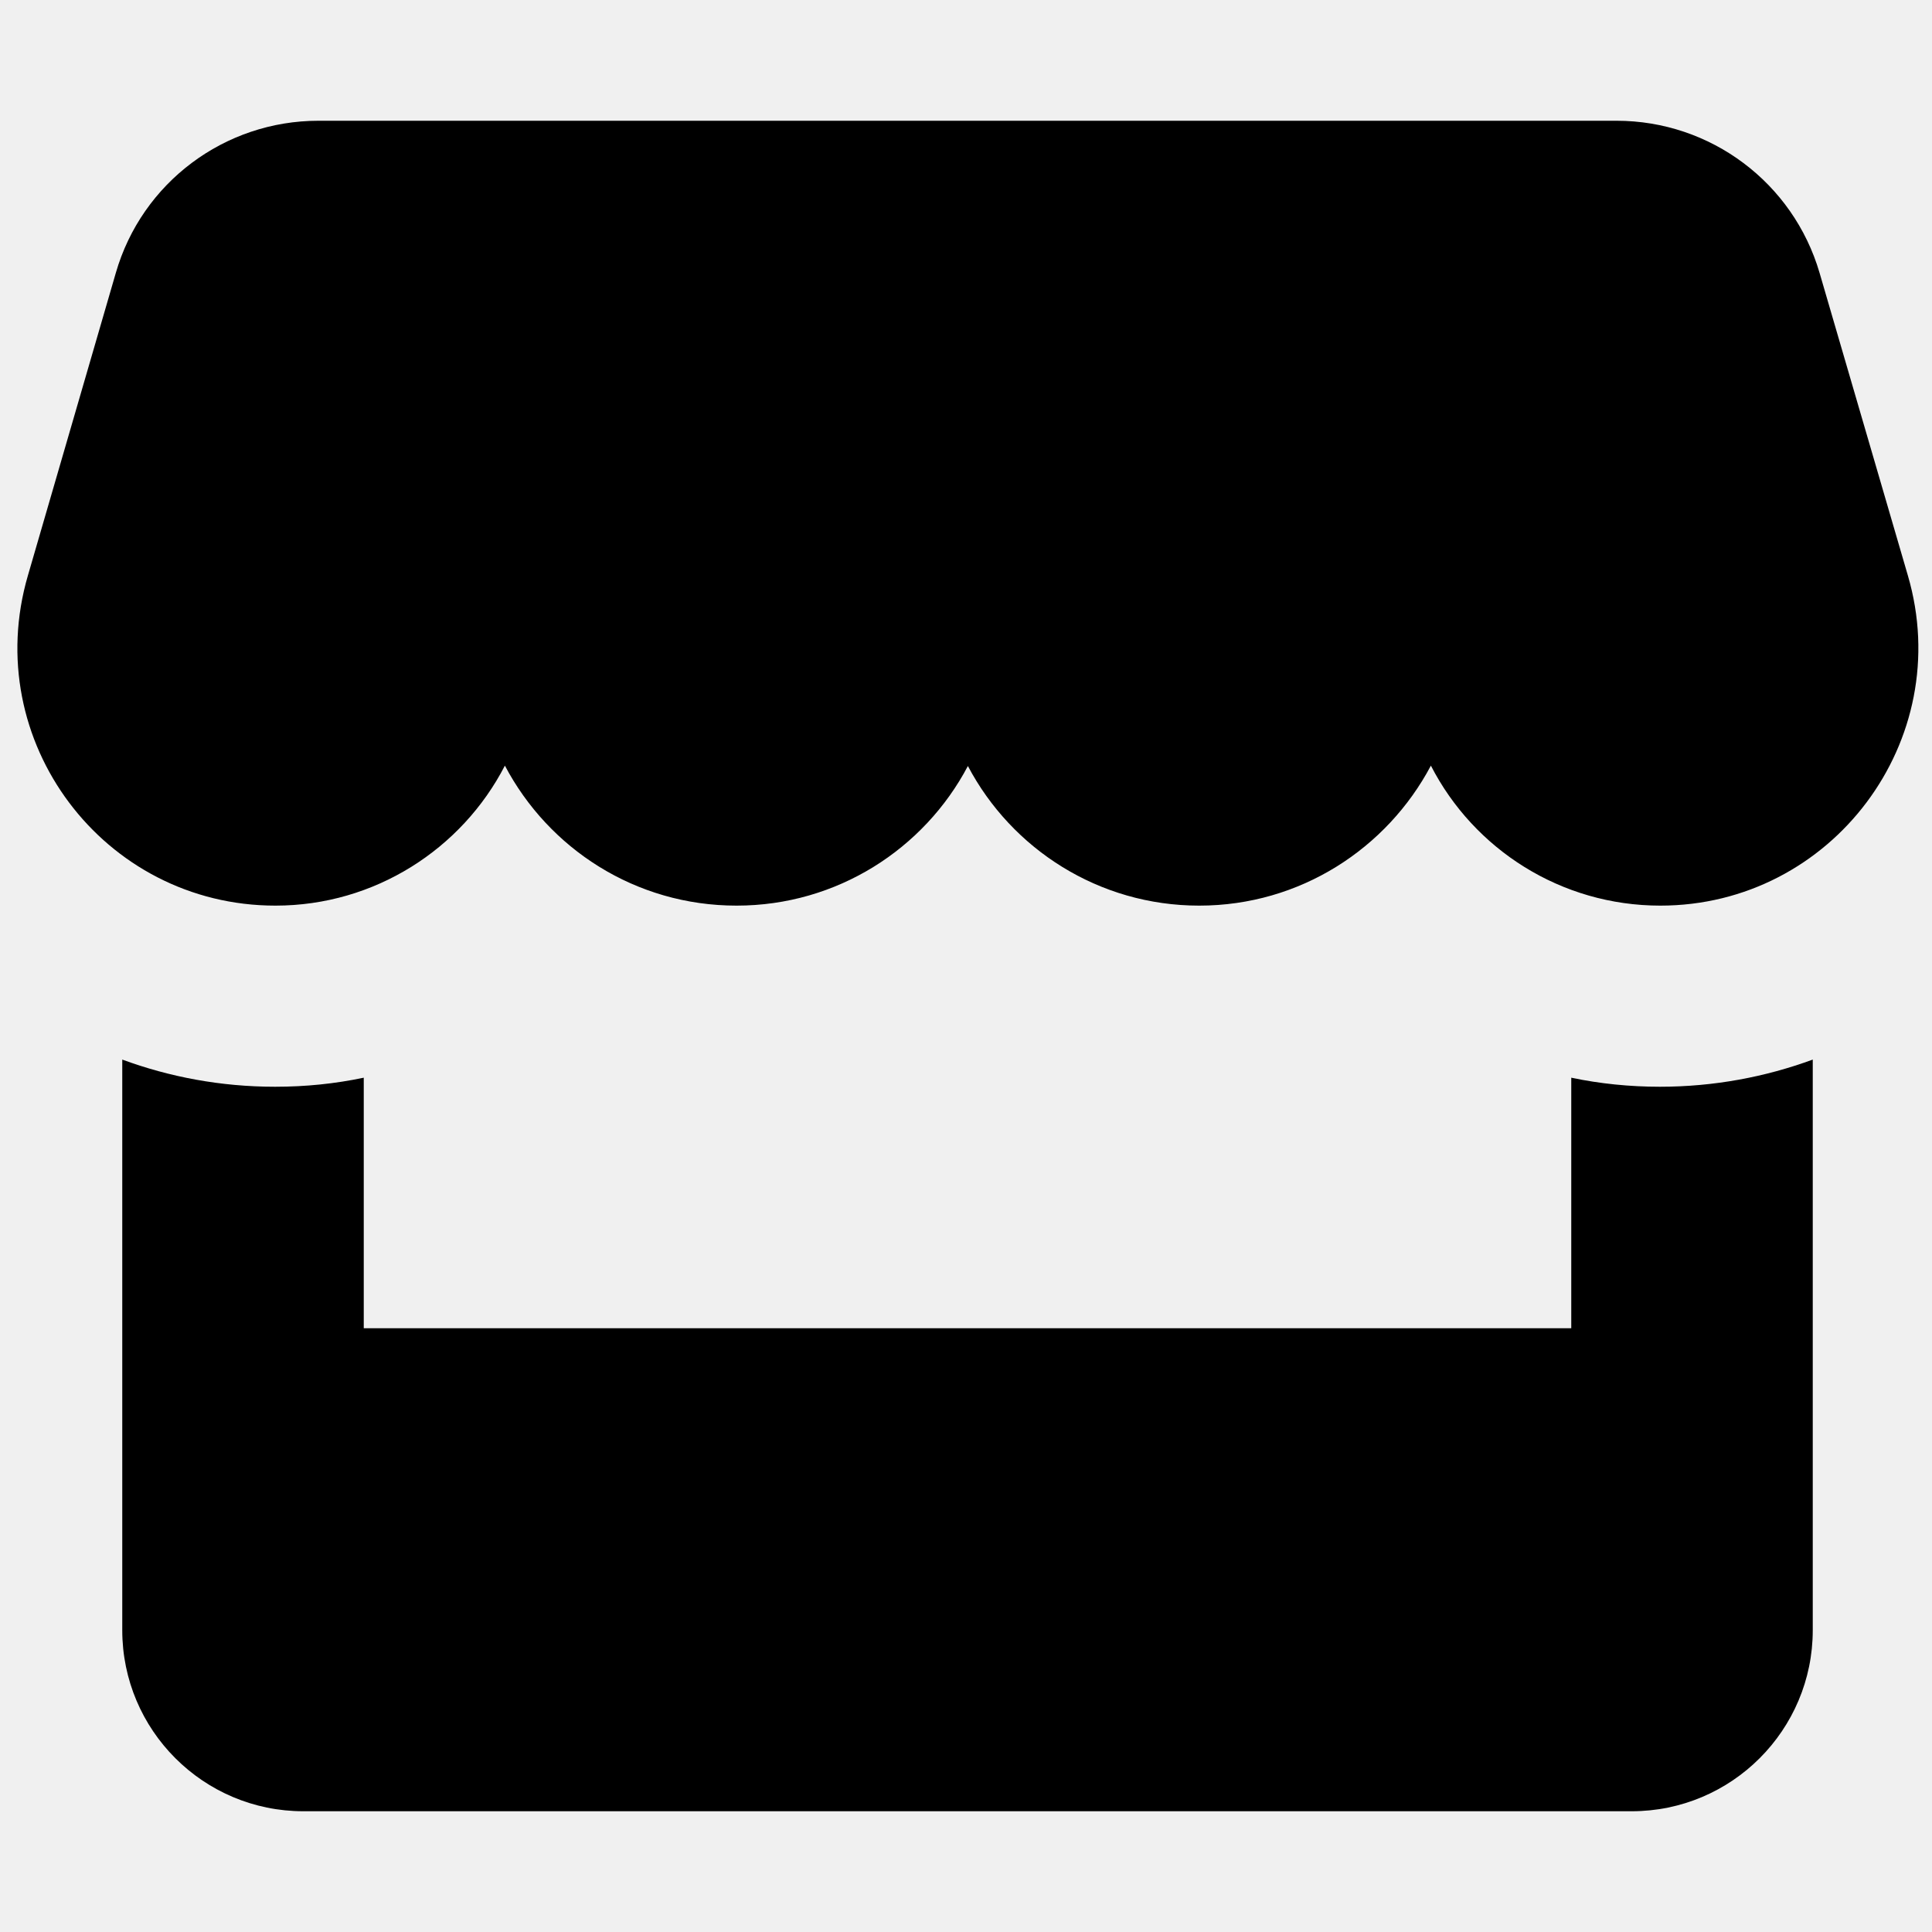
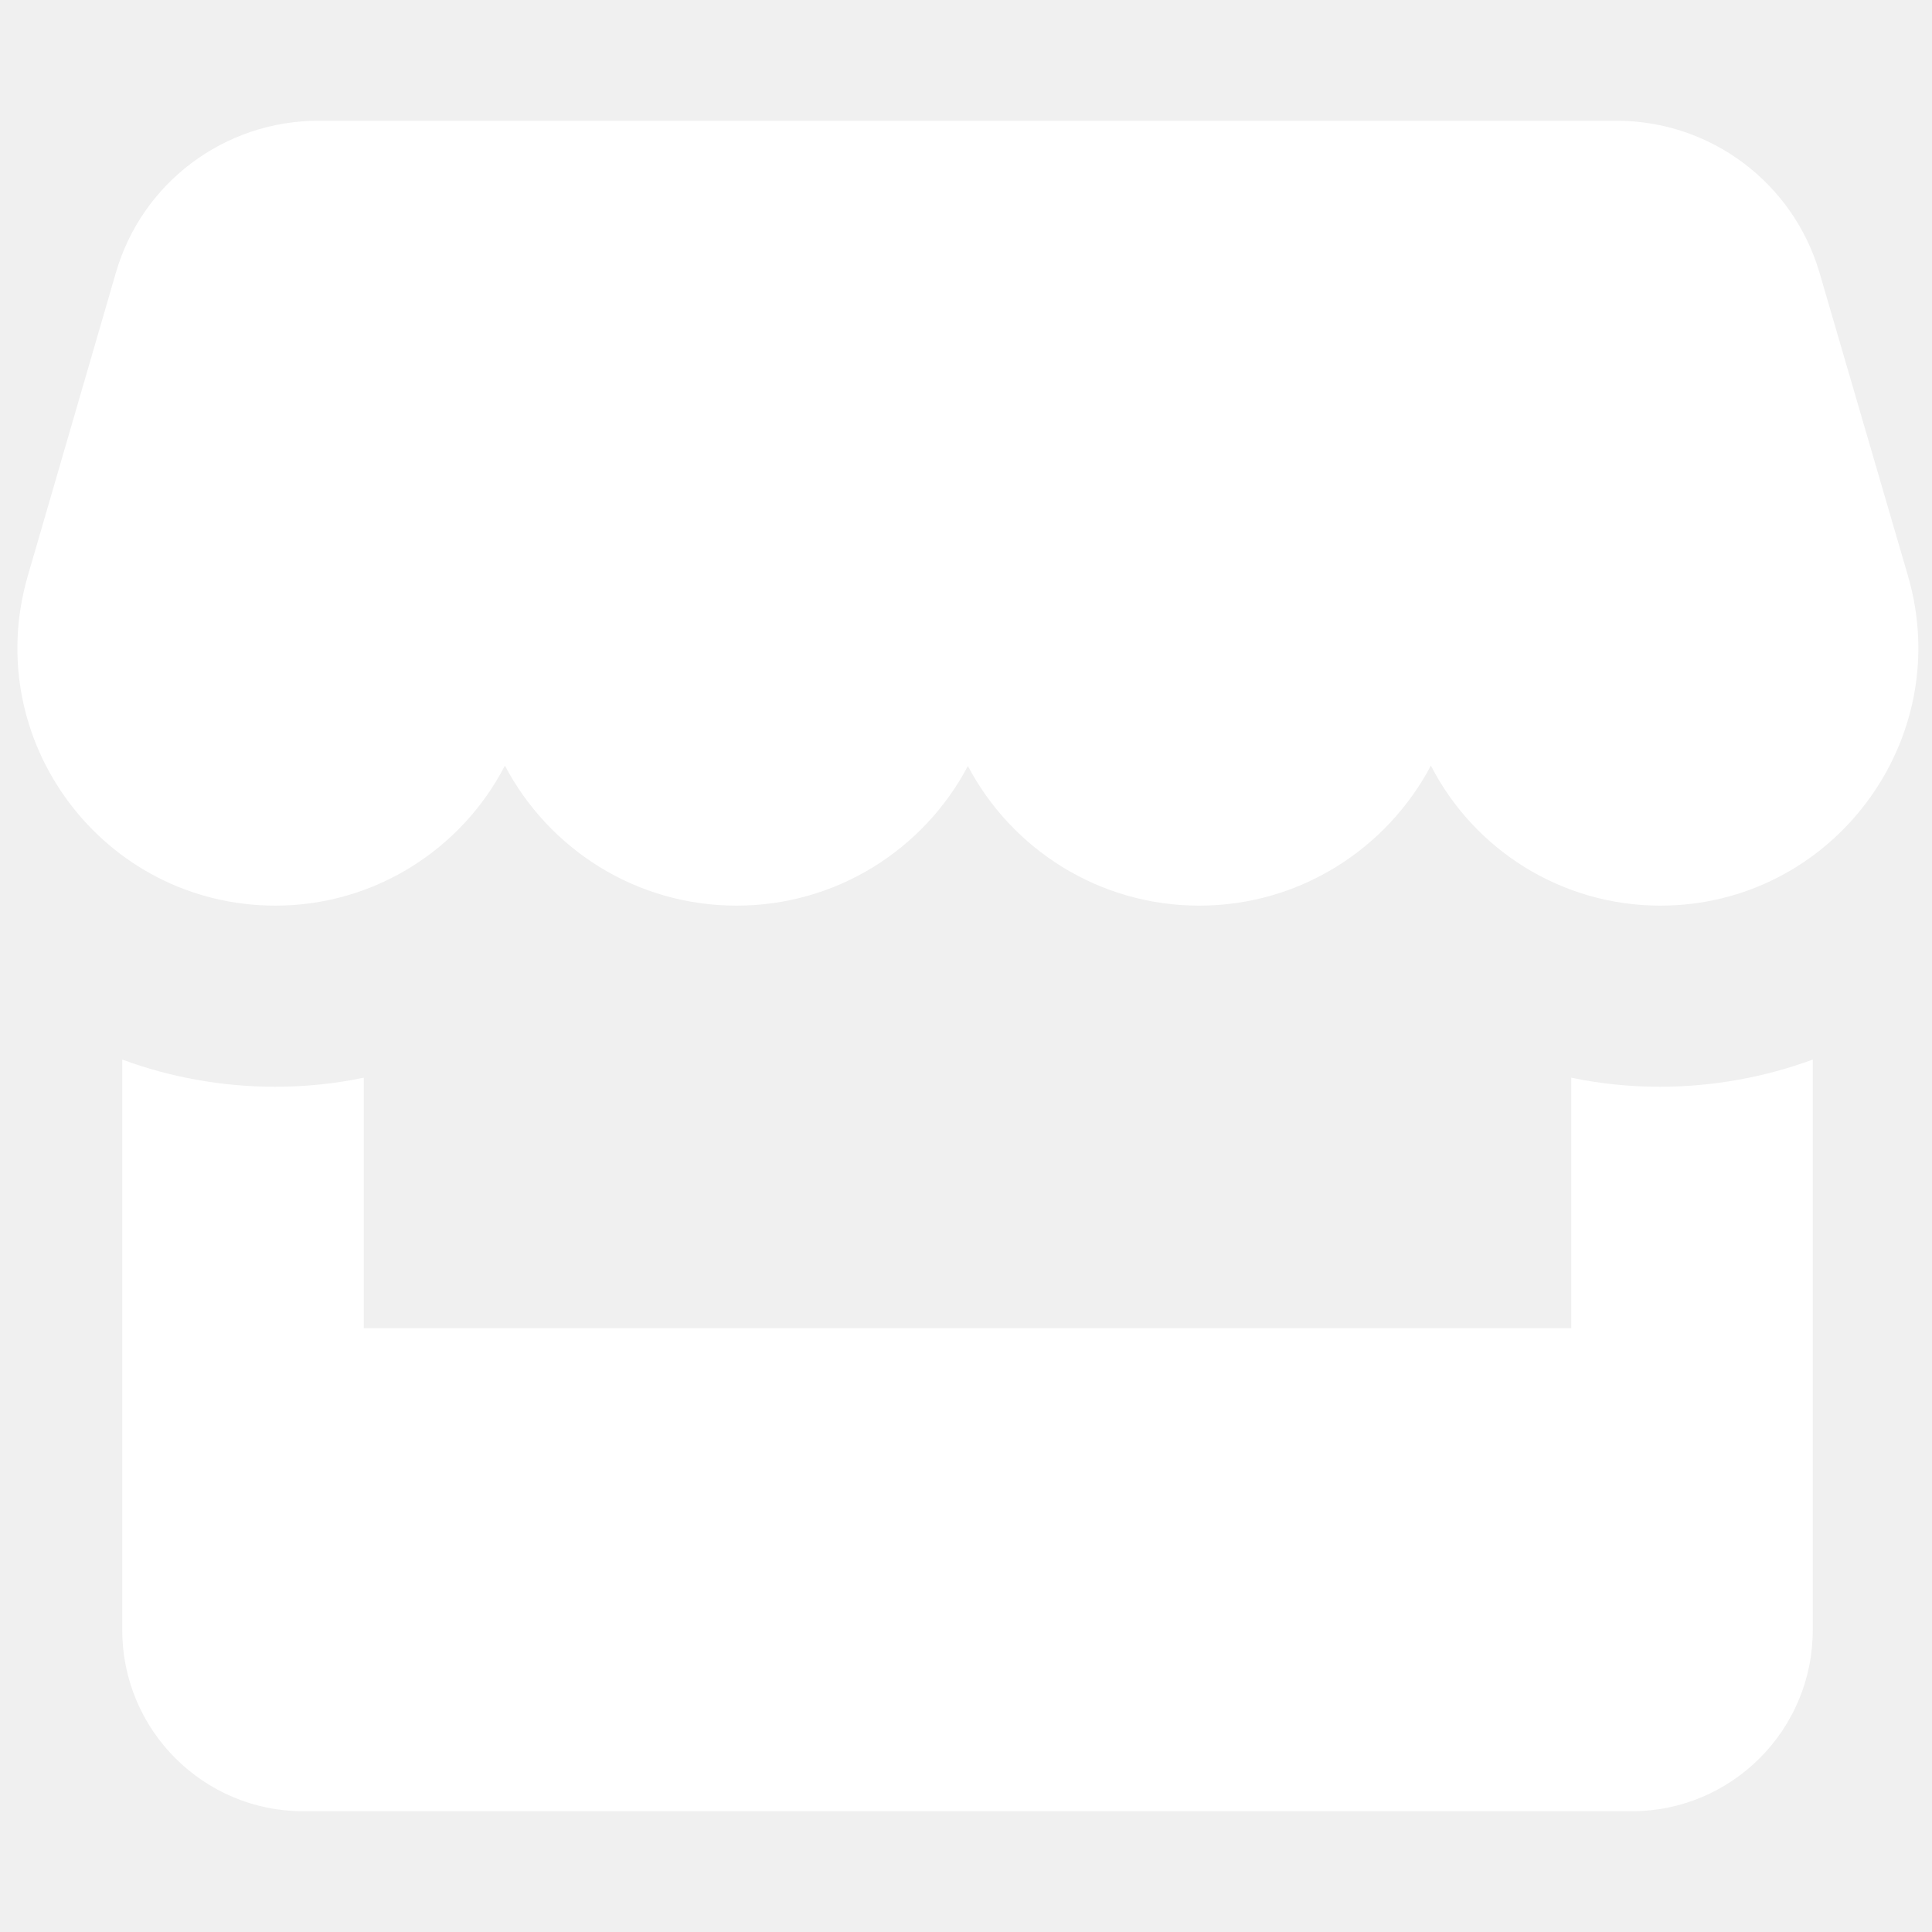
- <svg xmlns="http://www.w3.org/2000/svg" viewBox="0 0 512 512">
+ <svg xmlns="http://www.w3.org/2000/svg" viewBox="0 0 512 512" fill="white">
  <path d="M30.7 72.3C37.6 48.4 59.5 32 84.4 32l344 0c24.9 0 46.8 16.4 53.8 40.3l23.4 80.2c12.8 43.7-20.1 87.5-65.6 87.5-26.3 0-49.4-14.9-60.8-37.1-11.6 21.9-34.6 37.1-61.4 37.1-26.6 0-49.7-15-61.3-37-11.6 22-34.7 37-61.3 37-26.8 0-49.8-15.1-61.4-37.1-11.4 22.1-34.5 37.1-60.8 37.1-45.6 0-78.4-43.7-65.6-87.5L30.7 72.3zM96.4 352l320 0 0-66.4c7.6 1.6 15.5 2.4 23.5 2.4 14.3 0 28-2.6 40.5-7.2l0 151.2c0 26.5-21.5 48-48 48l-352 0c-26.5 0-48-21.5-48-48l0-151.2c12.5 4.6 26.1 7.2 40.5 7.2 8.1 0 15.9-.8 23.5-2.4l0 66.4z" />
</svg>
